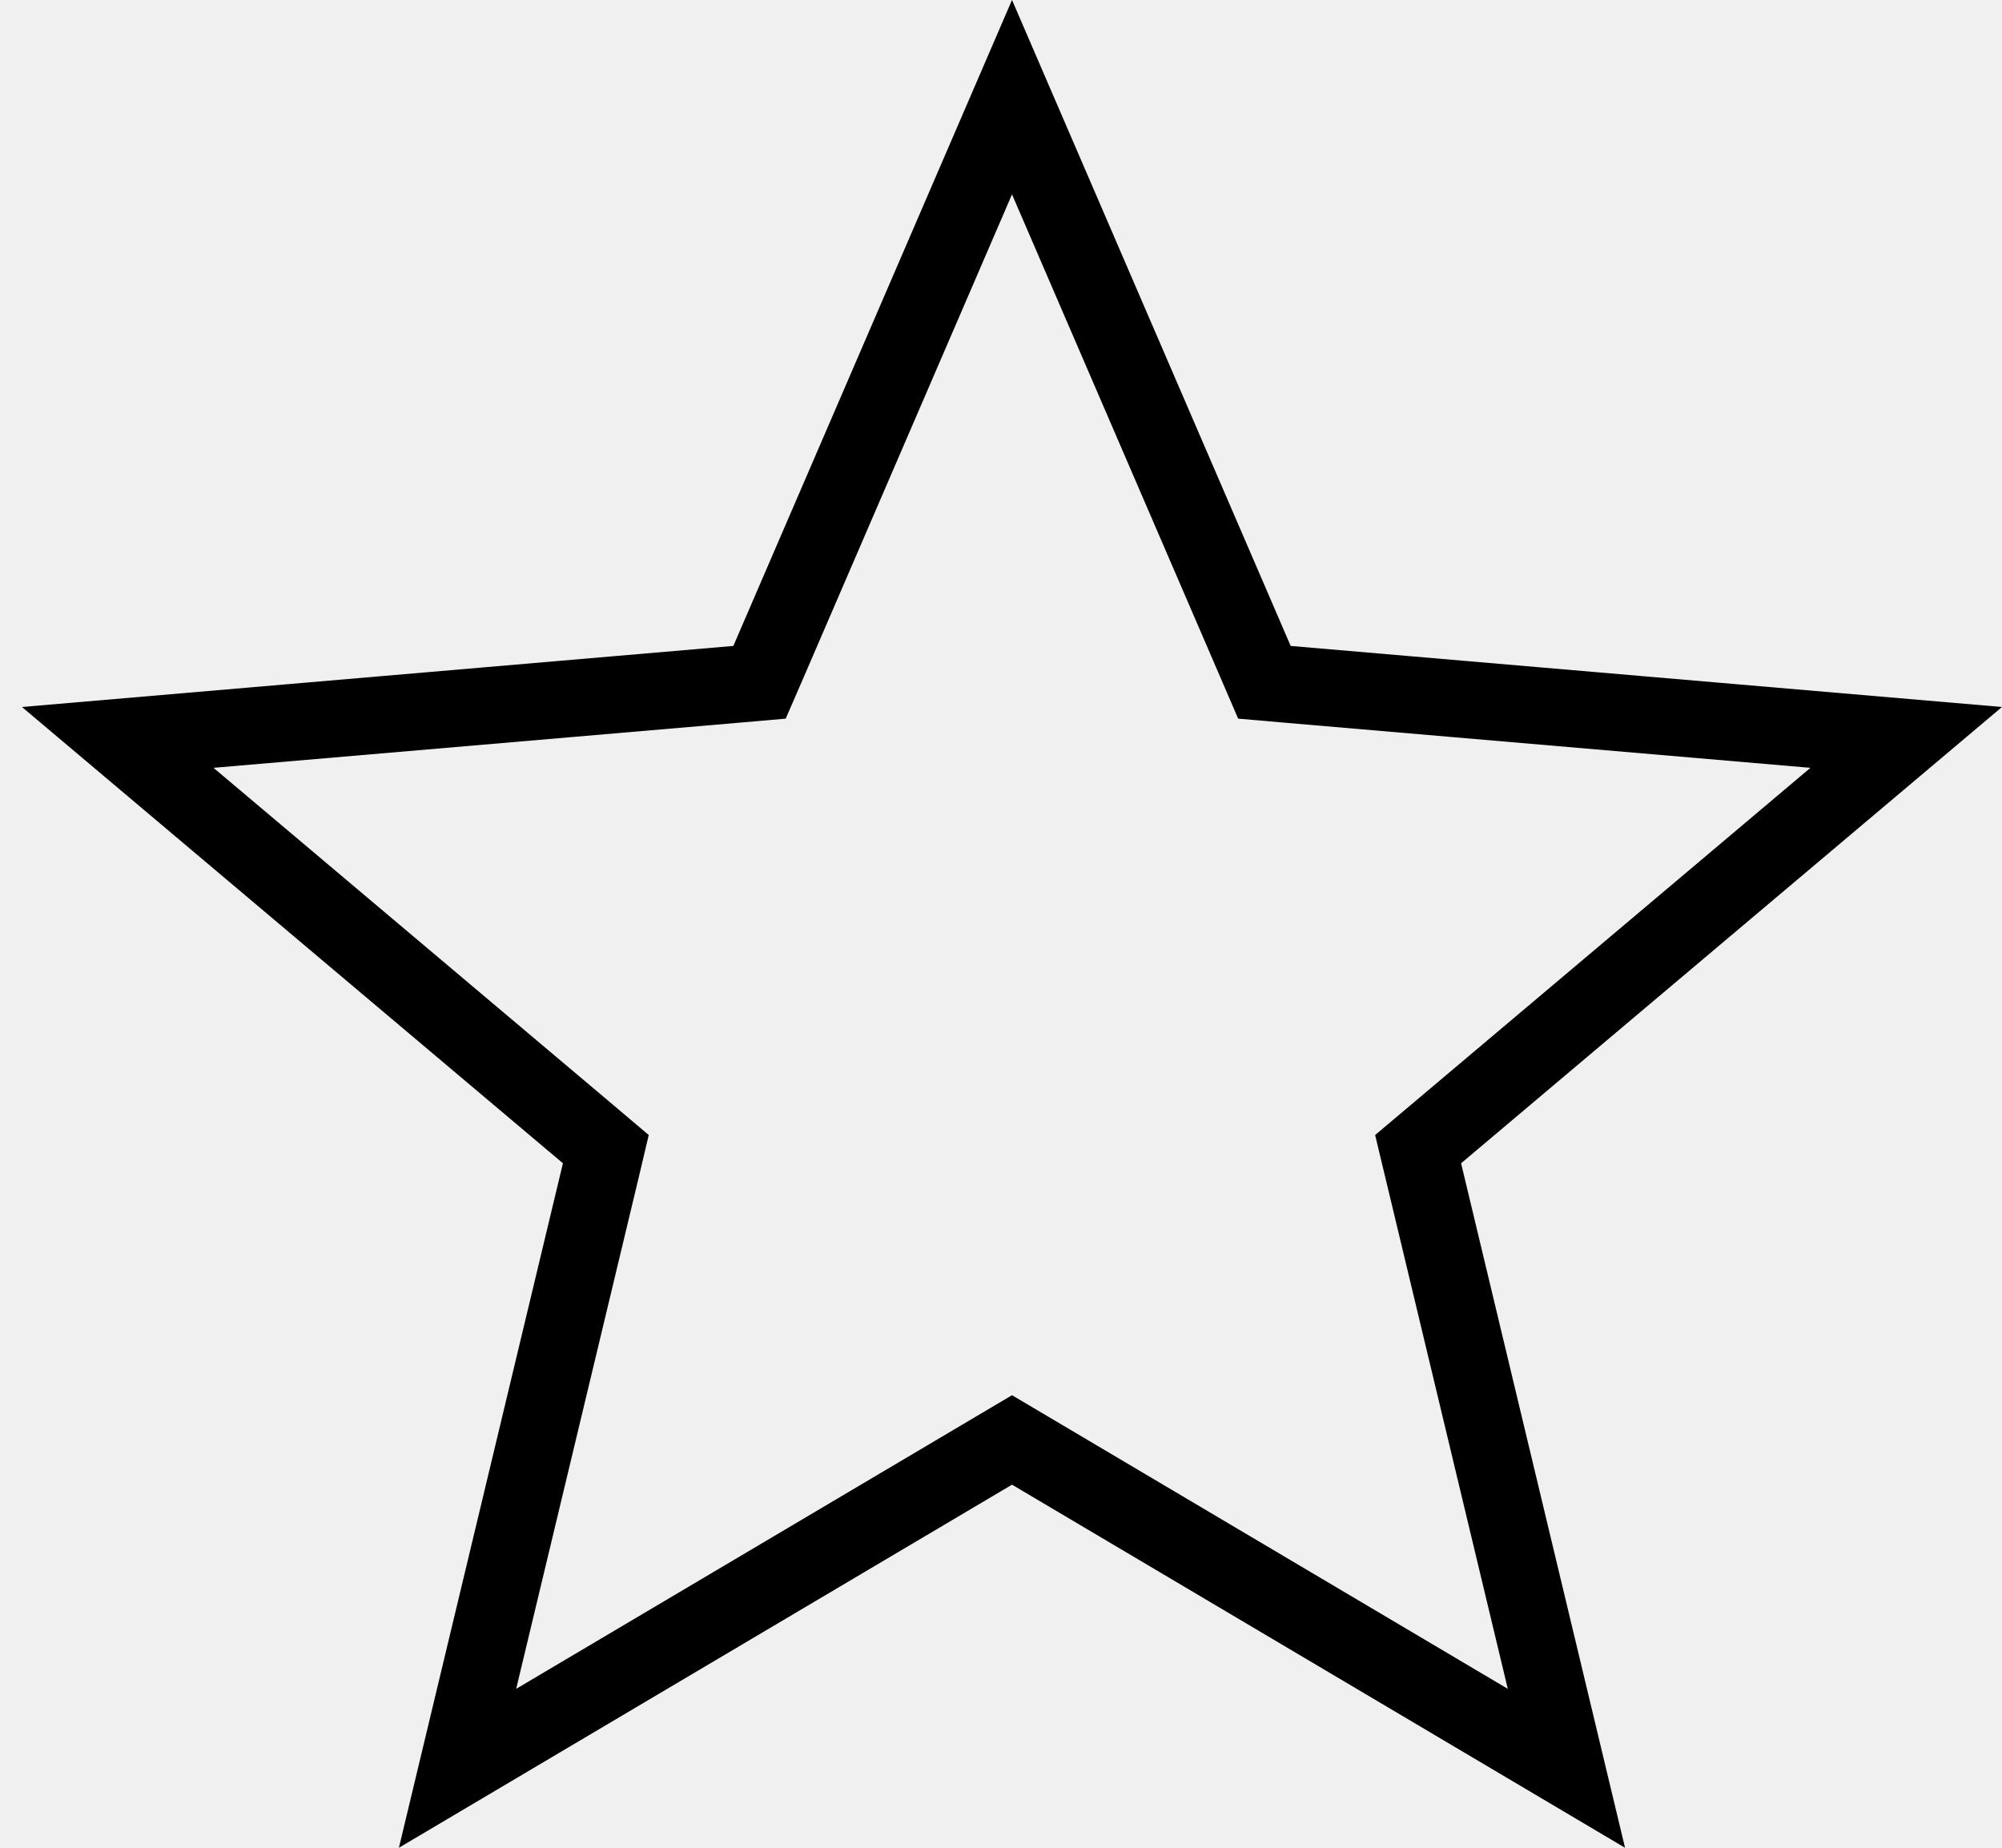
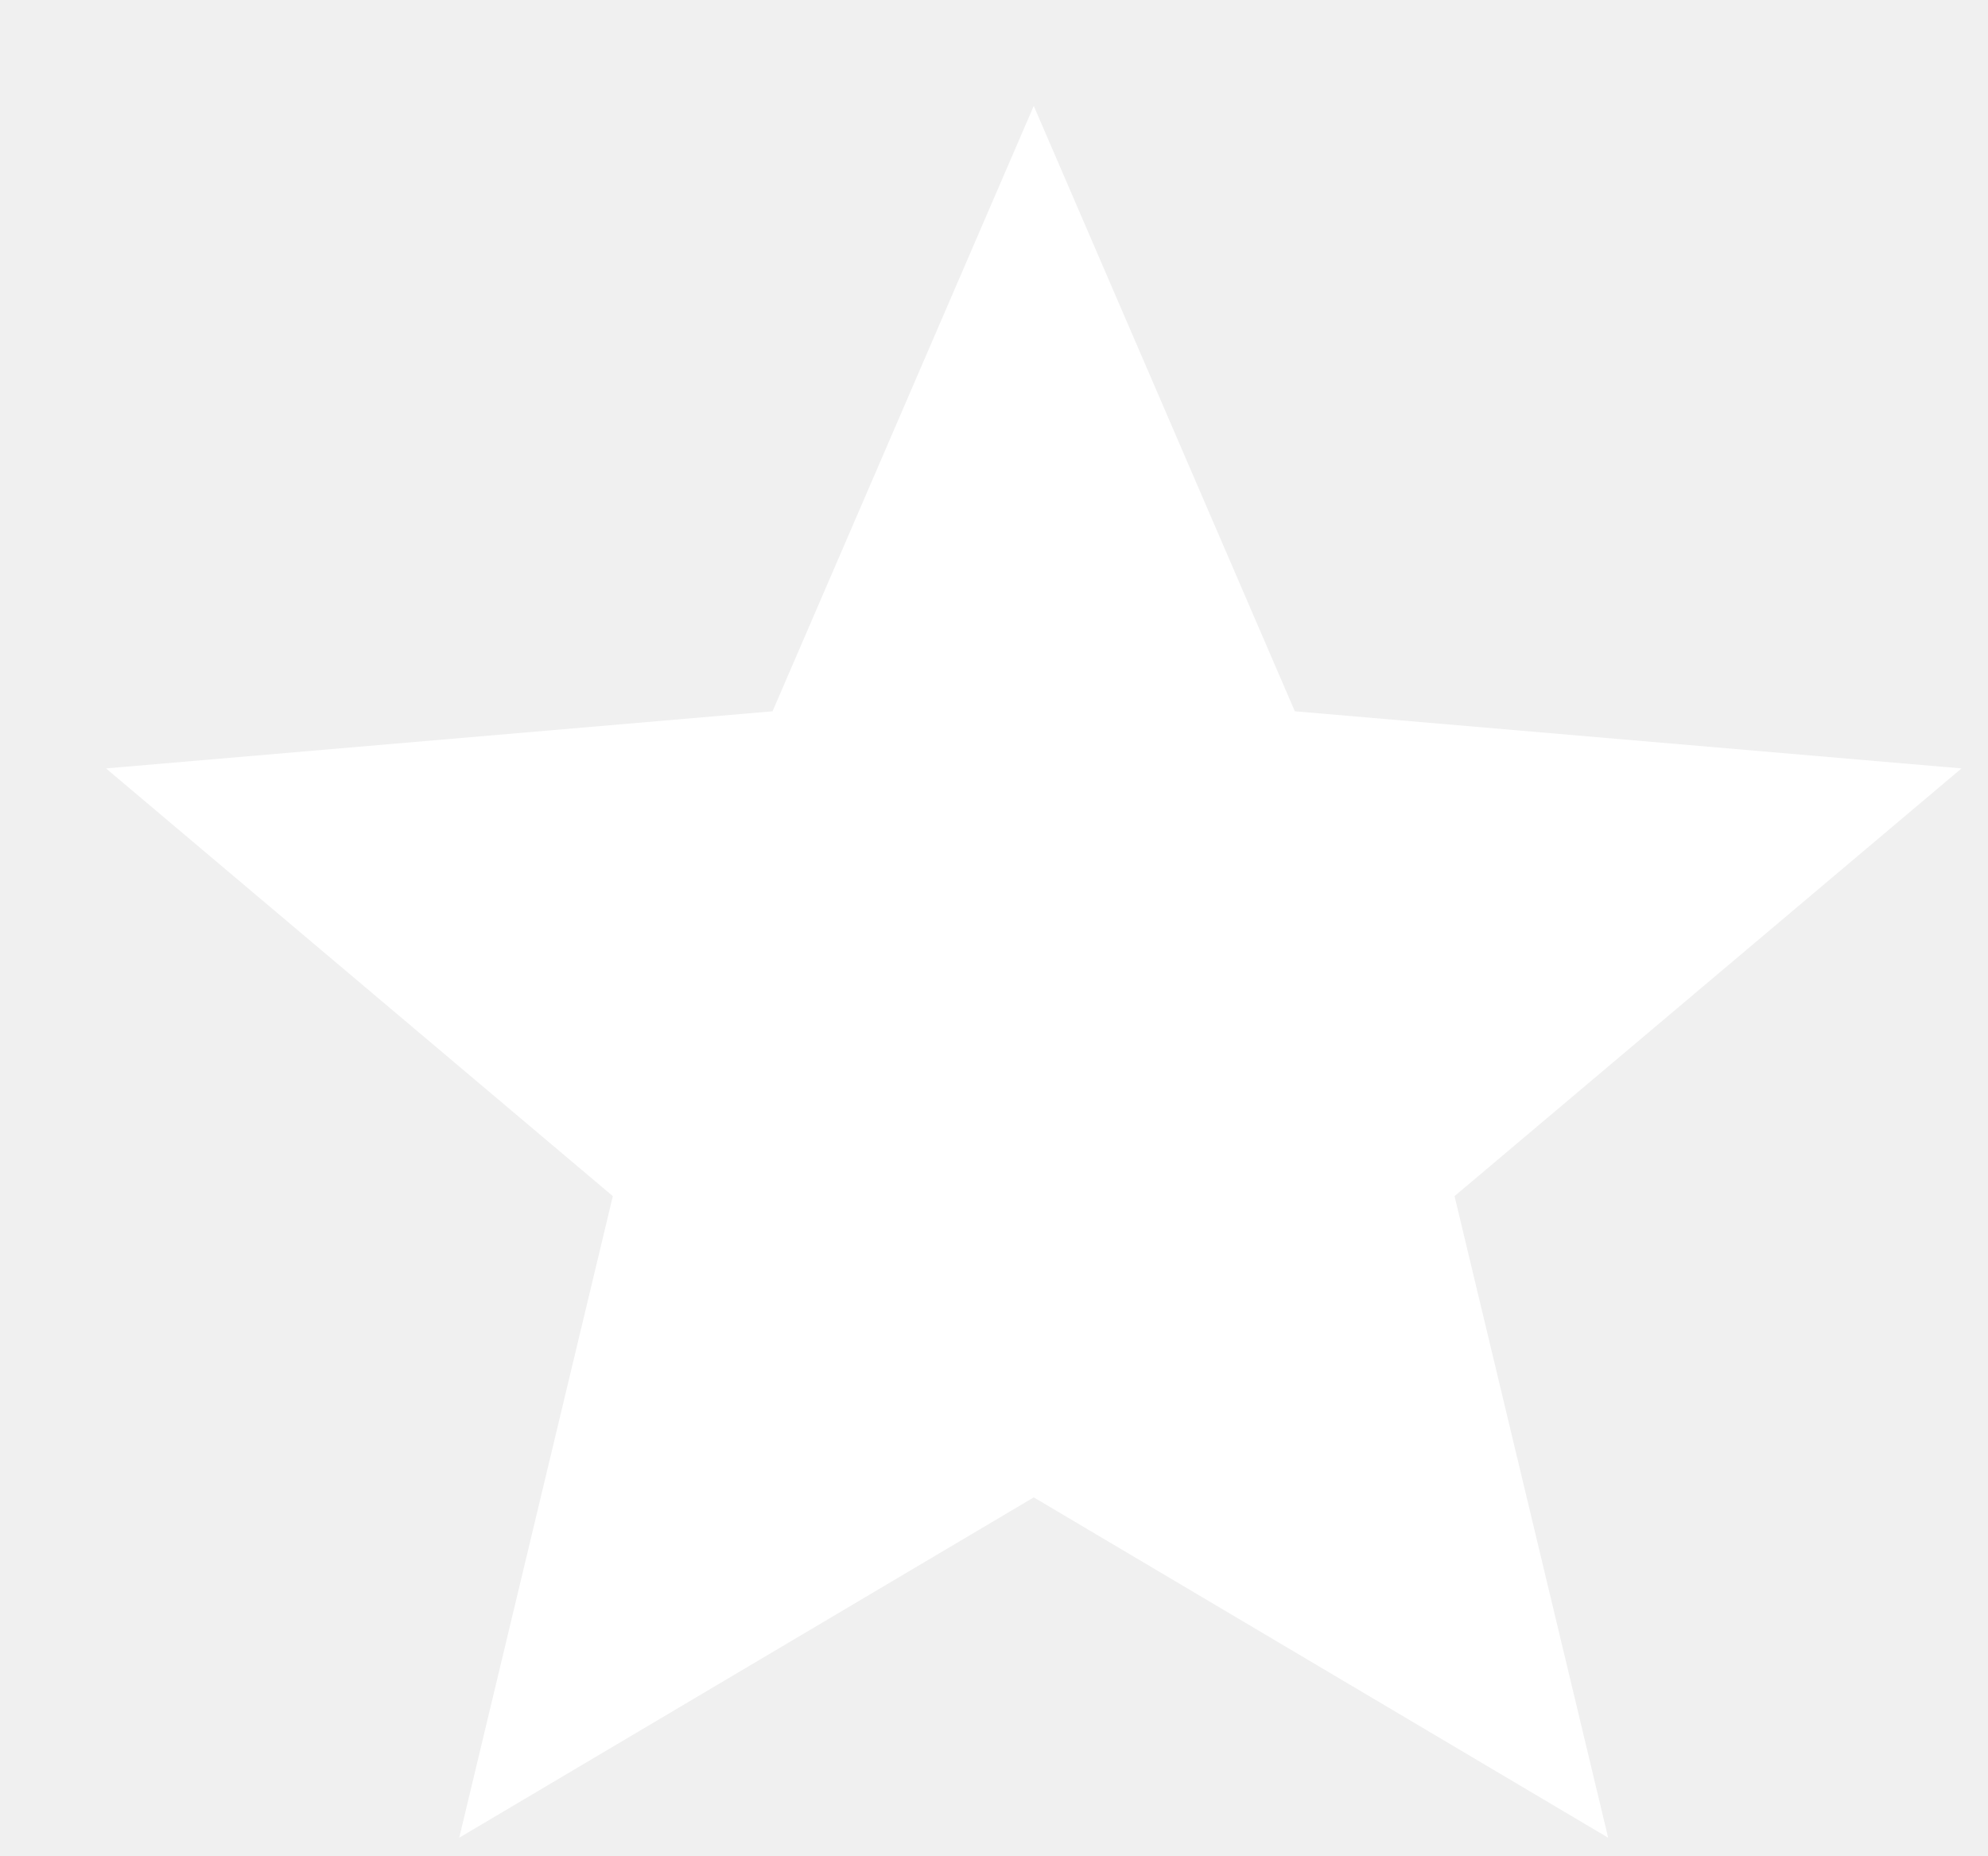
- <svg xmlns="http://www.w3.org/2000/svg" width="26" height="24" viewBox="0 0 26 24" fill="none">
-   <path d="M7.797 15.226L7.868 14.926L7.633 14.727L1.529 9.578L9.566 8.888L9.864 8.862L9.983 8.588L13.143 1.262L16.303 8.588L16.421 8.862L16.719 8.888L24.756 9.578L18.653 14.727L18.417 14.926L18.489 15.226L20.343 22.968L13.398 18.854L13.143 18.703L12.888 18.854L5.942 22.968L7.797 15.226Z" stroke="black" />
+ <svg xmlns="http://www.w3.org/2000/svg" width="15" height="14" viewBox="0 0 15 14" fill="none">
+   <path d="M4.624 9.025L3.465 13.866L7.8 11.298L12.134 13.866L10.975 9.025L14.8 5.798L9.77 5.367L7.8 0.799L5.829 5.367L0.8 5.798L4.624 9.025Z" fill="white" />
</svg>
